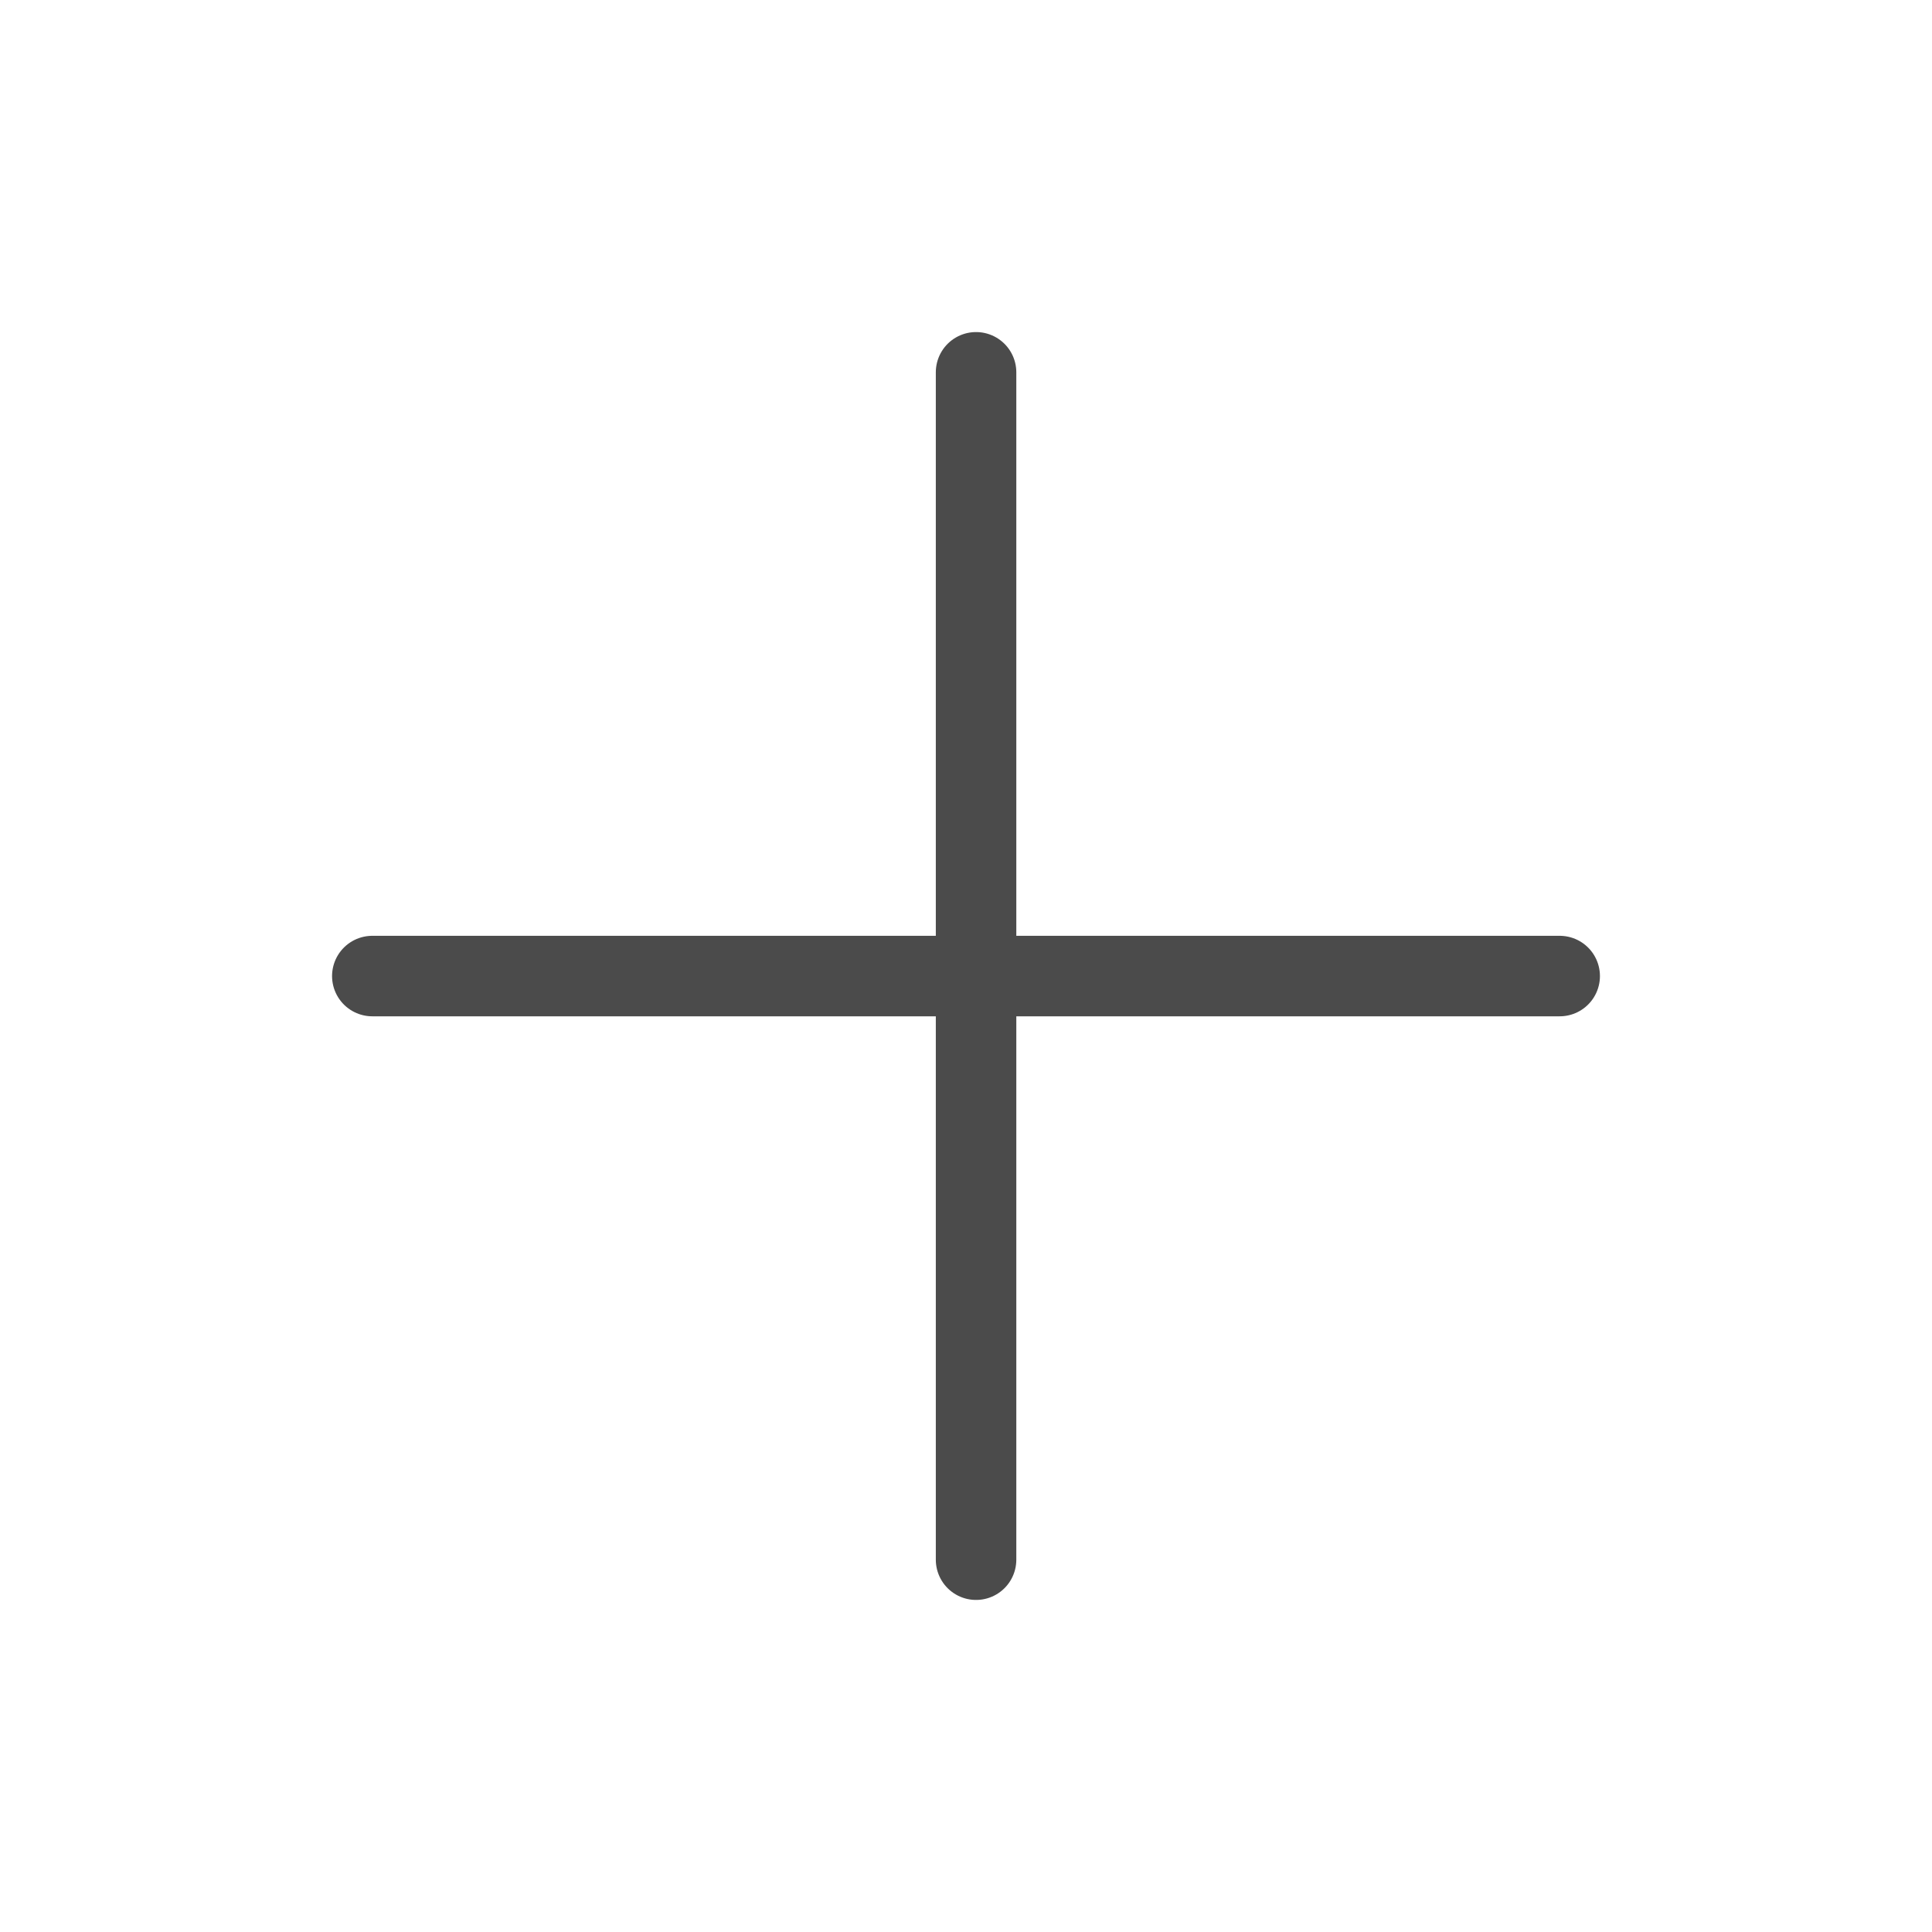
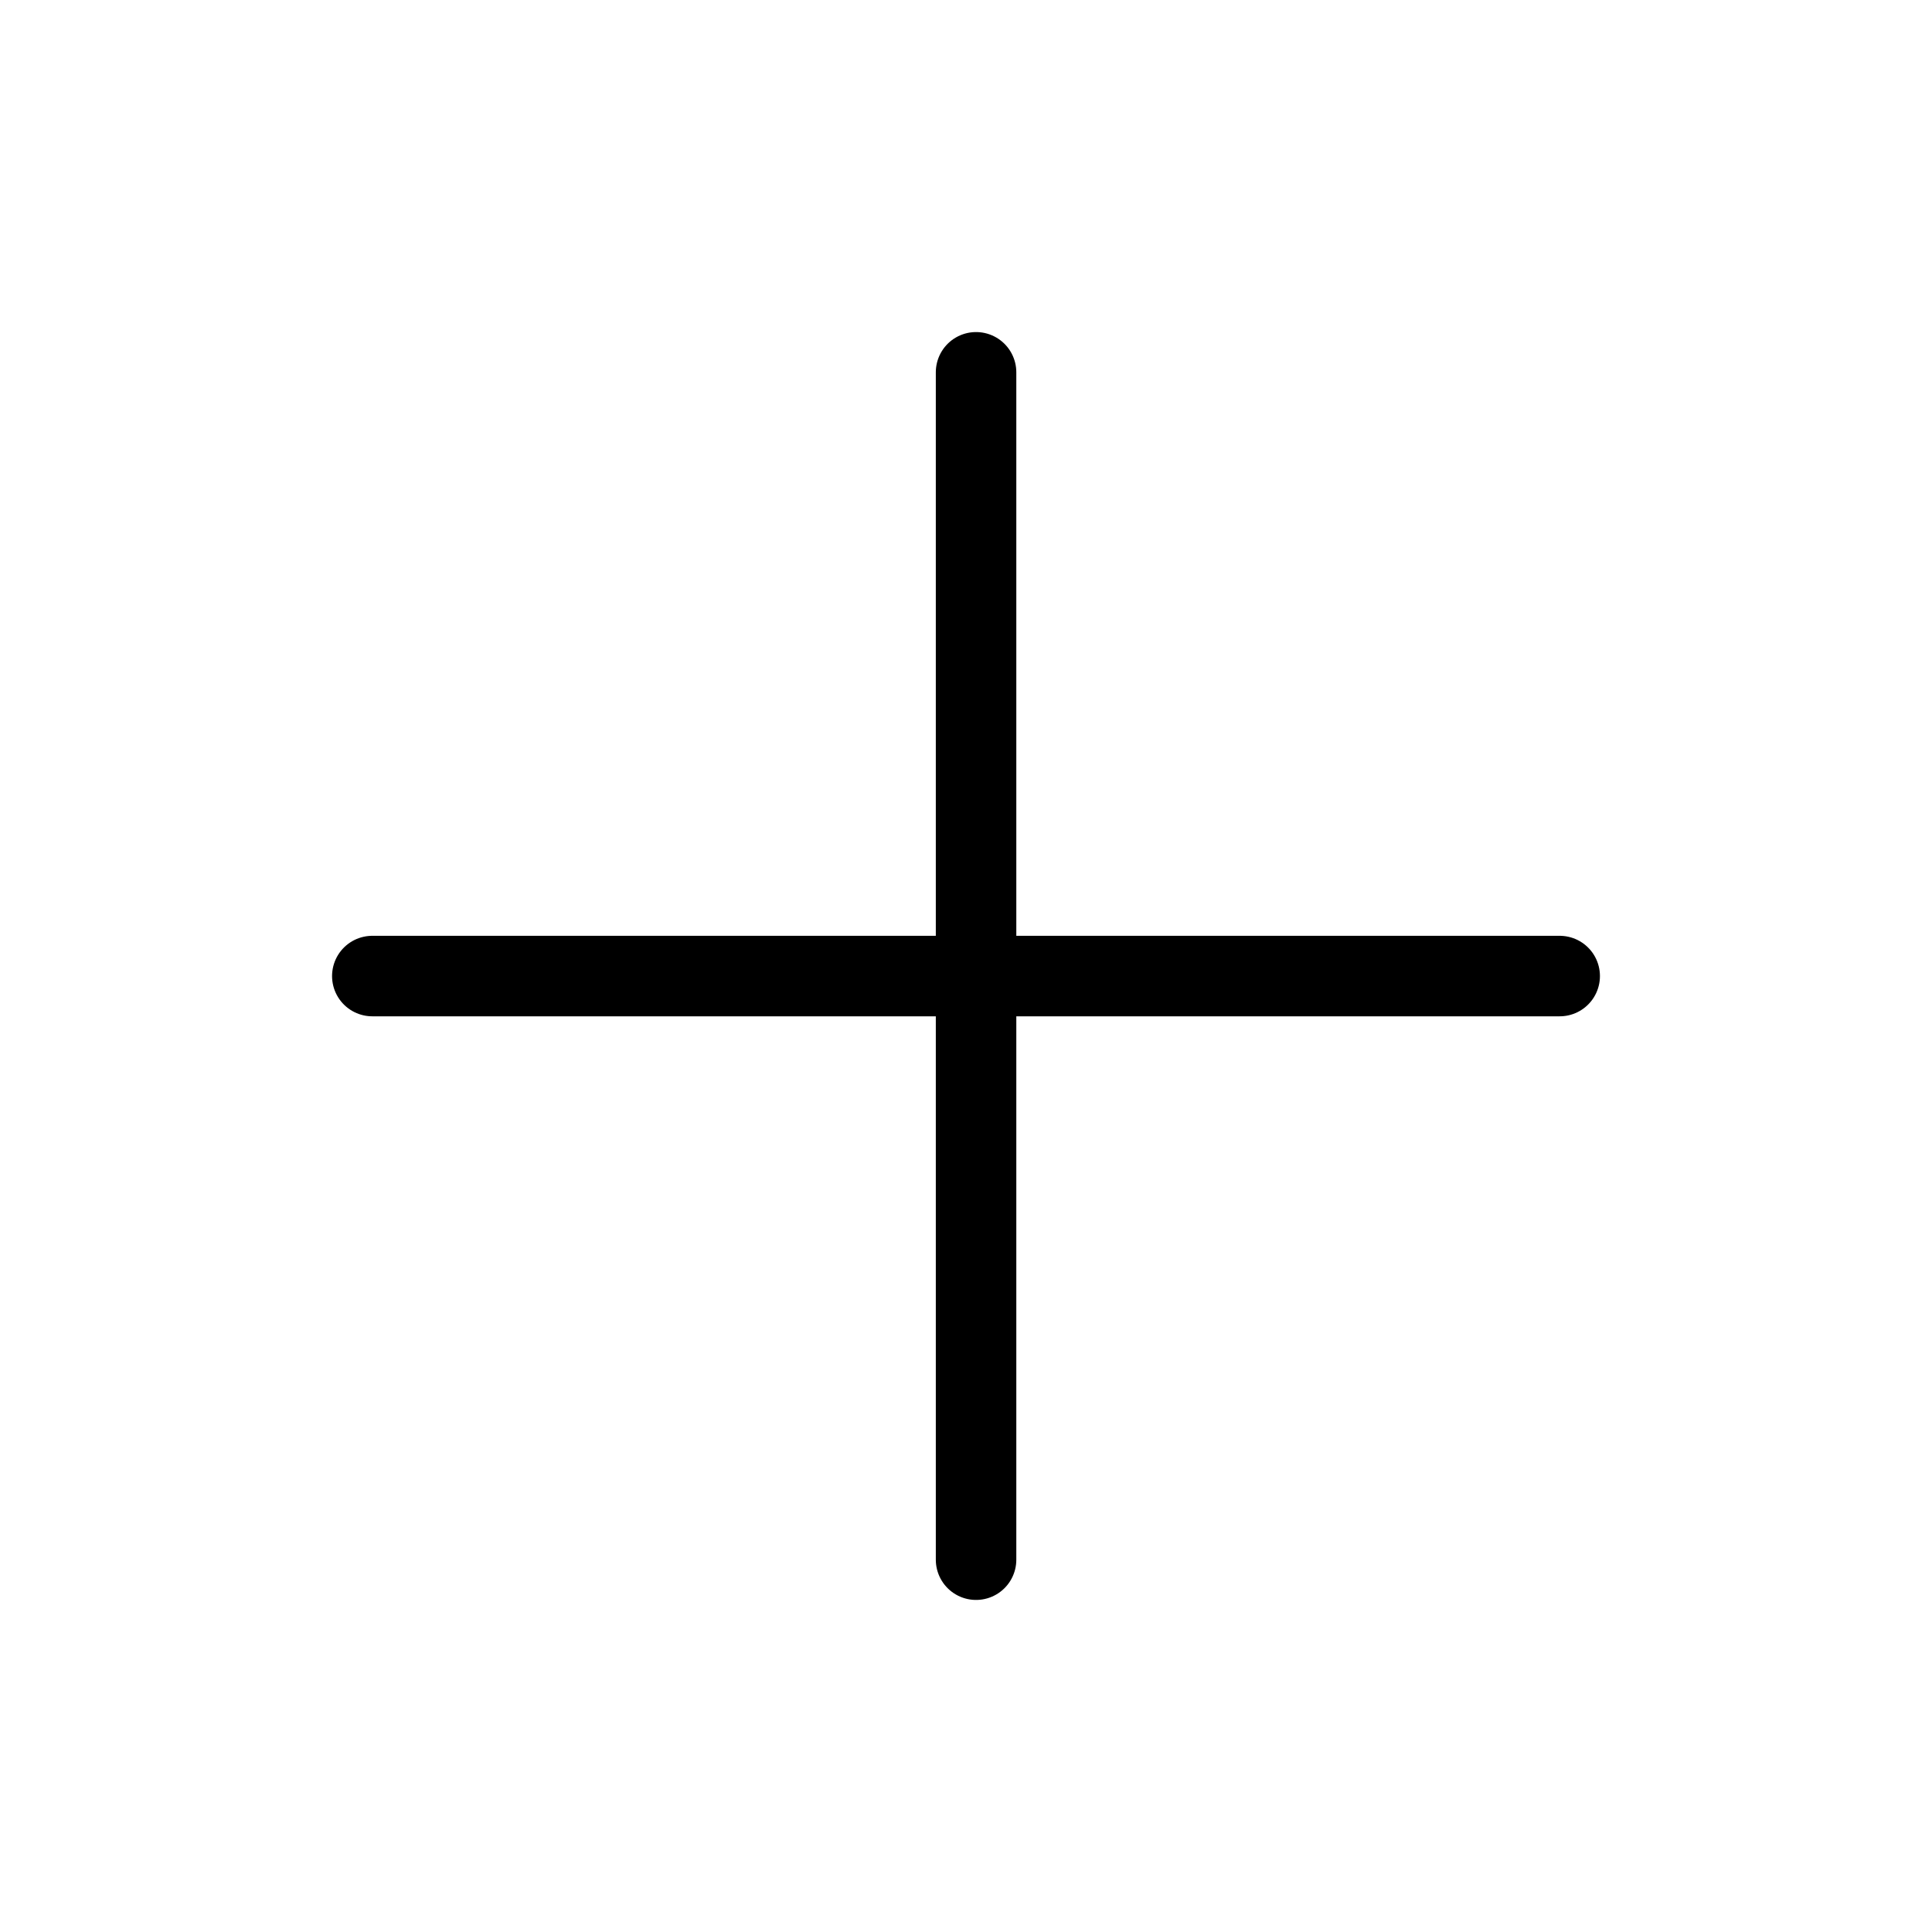
<svg xmlns="http://www.w3.org/2000/svg" width="48" height="48" viewBox="0 0 48 48" fill="none">
-   <path d="M9.25 24.25H38.75" stroke="#4B4B4B" stroke-width="2" stroke-linecap="round" />
-   <path d="M24.25 9.25L24.25 38.75" stroke="#4B4B4B" stroke-width="2" stroke-linecap="round" />
+   <path d="M9.25 24.25H38.75" stroke="currentColor" stroke-width="2" stroke-linecap="round" />
+   <path d="M24.25 9.25L24.25 38.75" stroke="currentColor" stroke-width="2" stroke-linecap="round" />
</svg>
